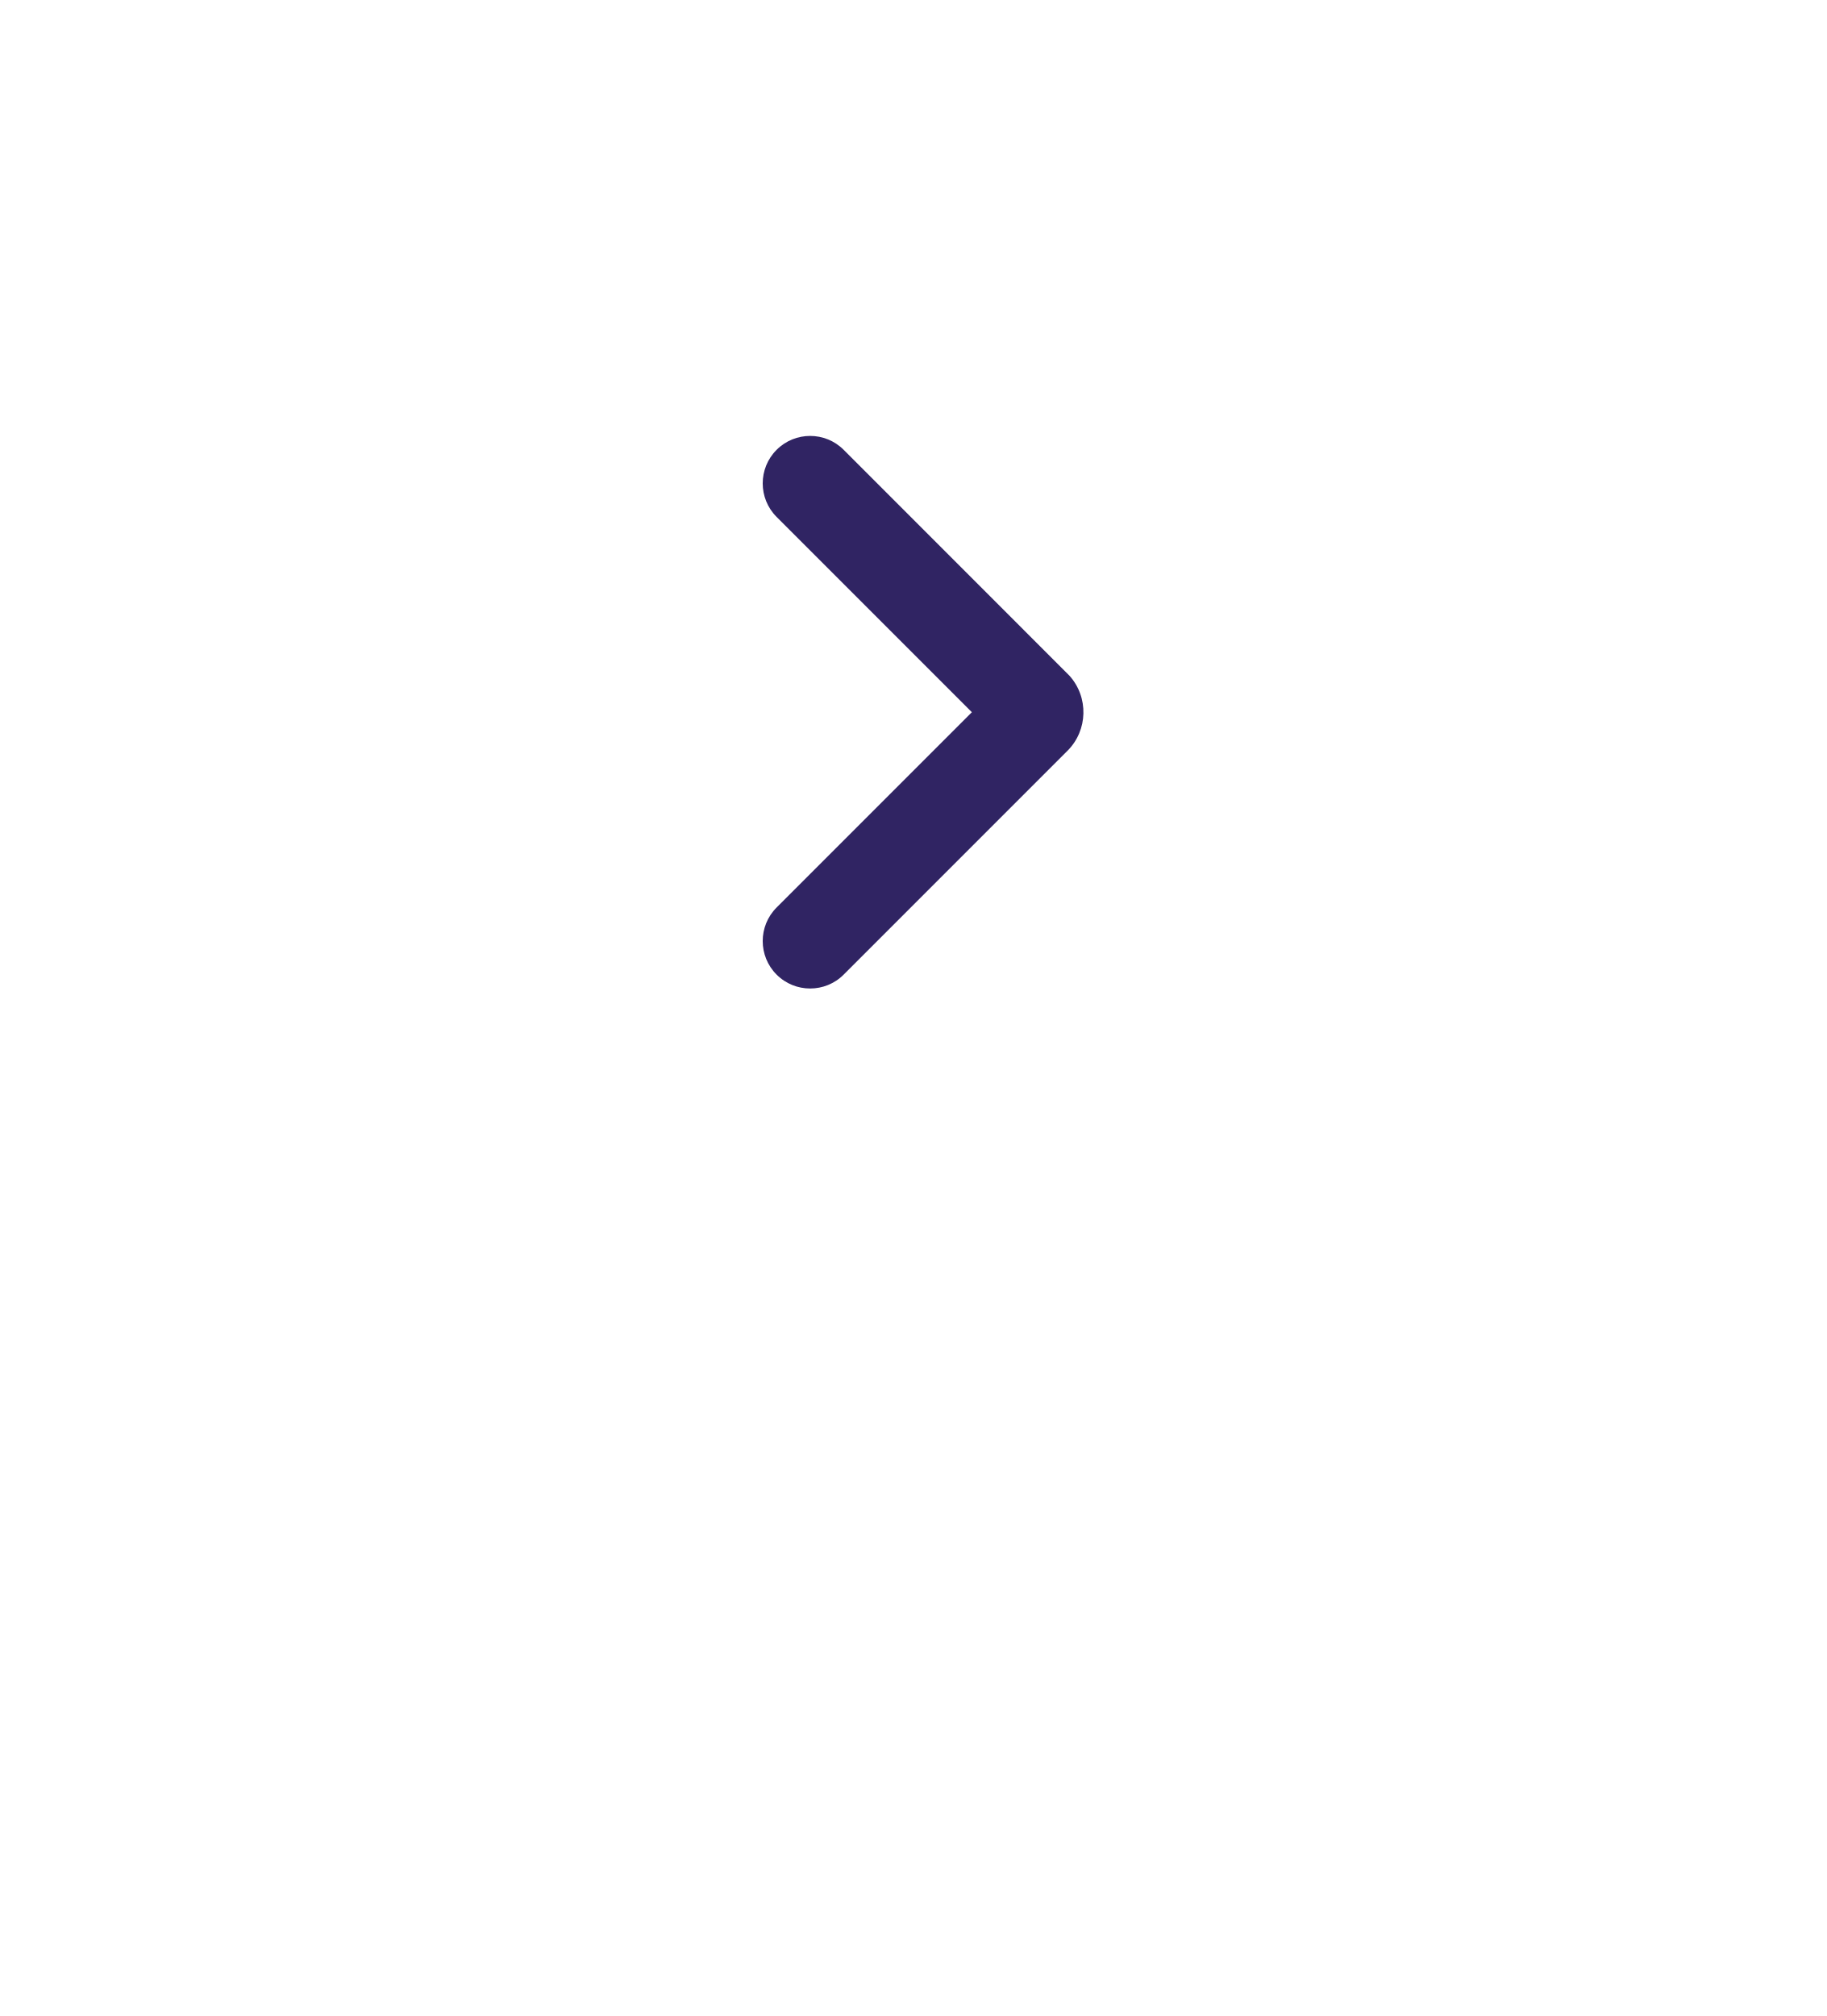
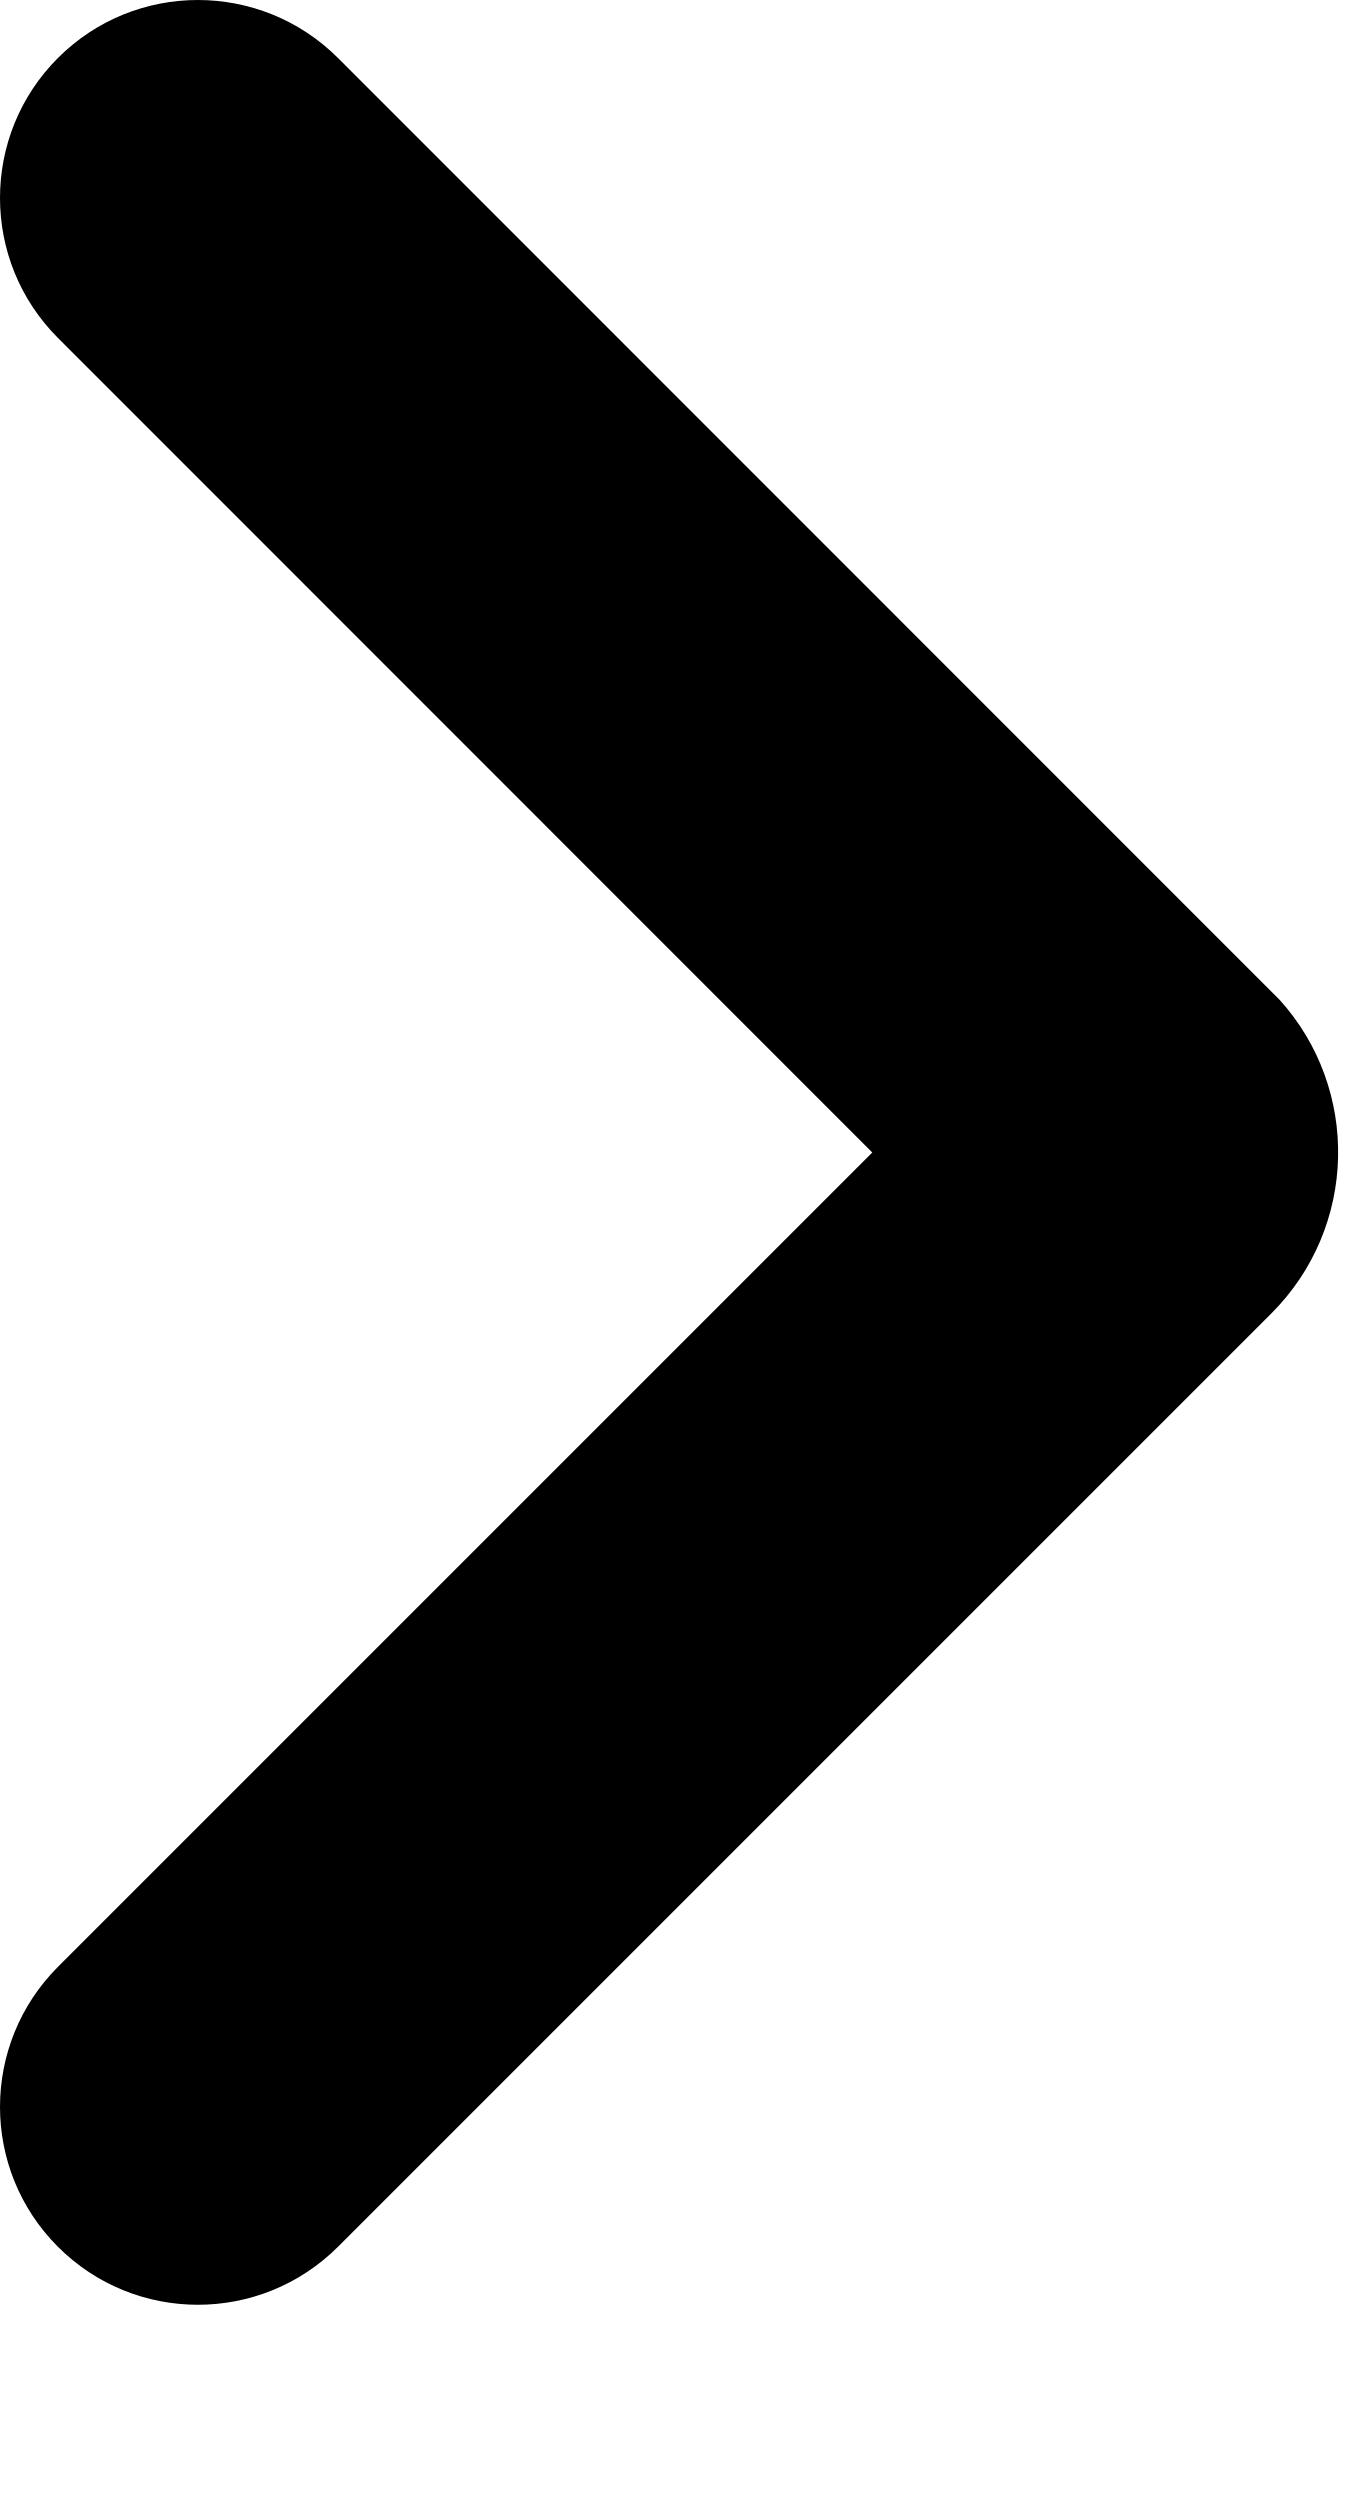
- <svg xmlns="http://www.w3.org/2000/svg" version="1.1" width="29" height="32" viewBox="0 0 29 32">
-   <path fill="#302463" d="M15.428 11.304l-3.099-3.099c-0.294-0.294-0.294-0.771 0-1.065s0.771-0.294 1.065 0l3.584 3.585c0.306 0.34 0.296 0.865-0.031 1.192l-3.553 3.553c-0.294 0.294-0.771 0.294-1.065 0s-0.294-0.771 0-1.065l3.099-3.099z" />
+ <svg xmlns="http://www.w3.org/2000/svg" width="6" height="11" viewBox="0 0 6 11">
+   <path fill-rule="evenodd" d="M2.05,5.071 L5.633,1.487 C5.973,1.147 5.973,0.595 5.633,0.255 C5.293,-0.085 4.742,-0.085 4.401,0.255 L0.257,4.4 C-0.097,4.793 -0.085,5.399 0.293,5.778 L4.401,9.886 C4.742,10.226 5.293,10.226 5.633,9.886 C5.973,9.546 5.973,8.995 5.633,8.654 L2.05,5.071 Z" transform="matrix(-1 0 0 1 5.888 0)" />
</svg>
